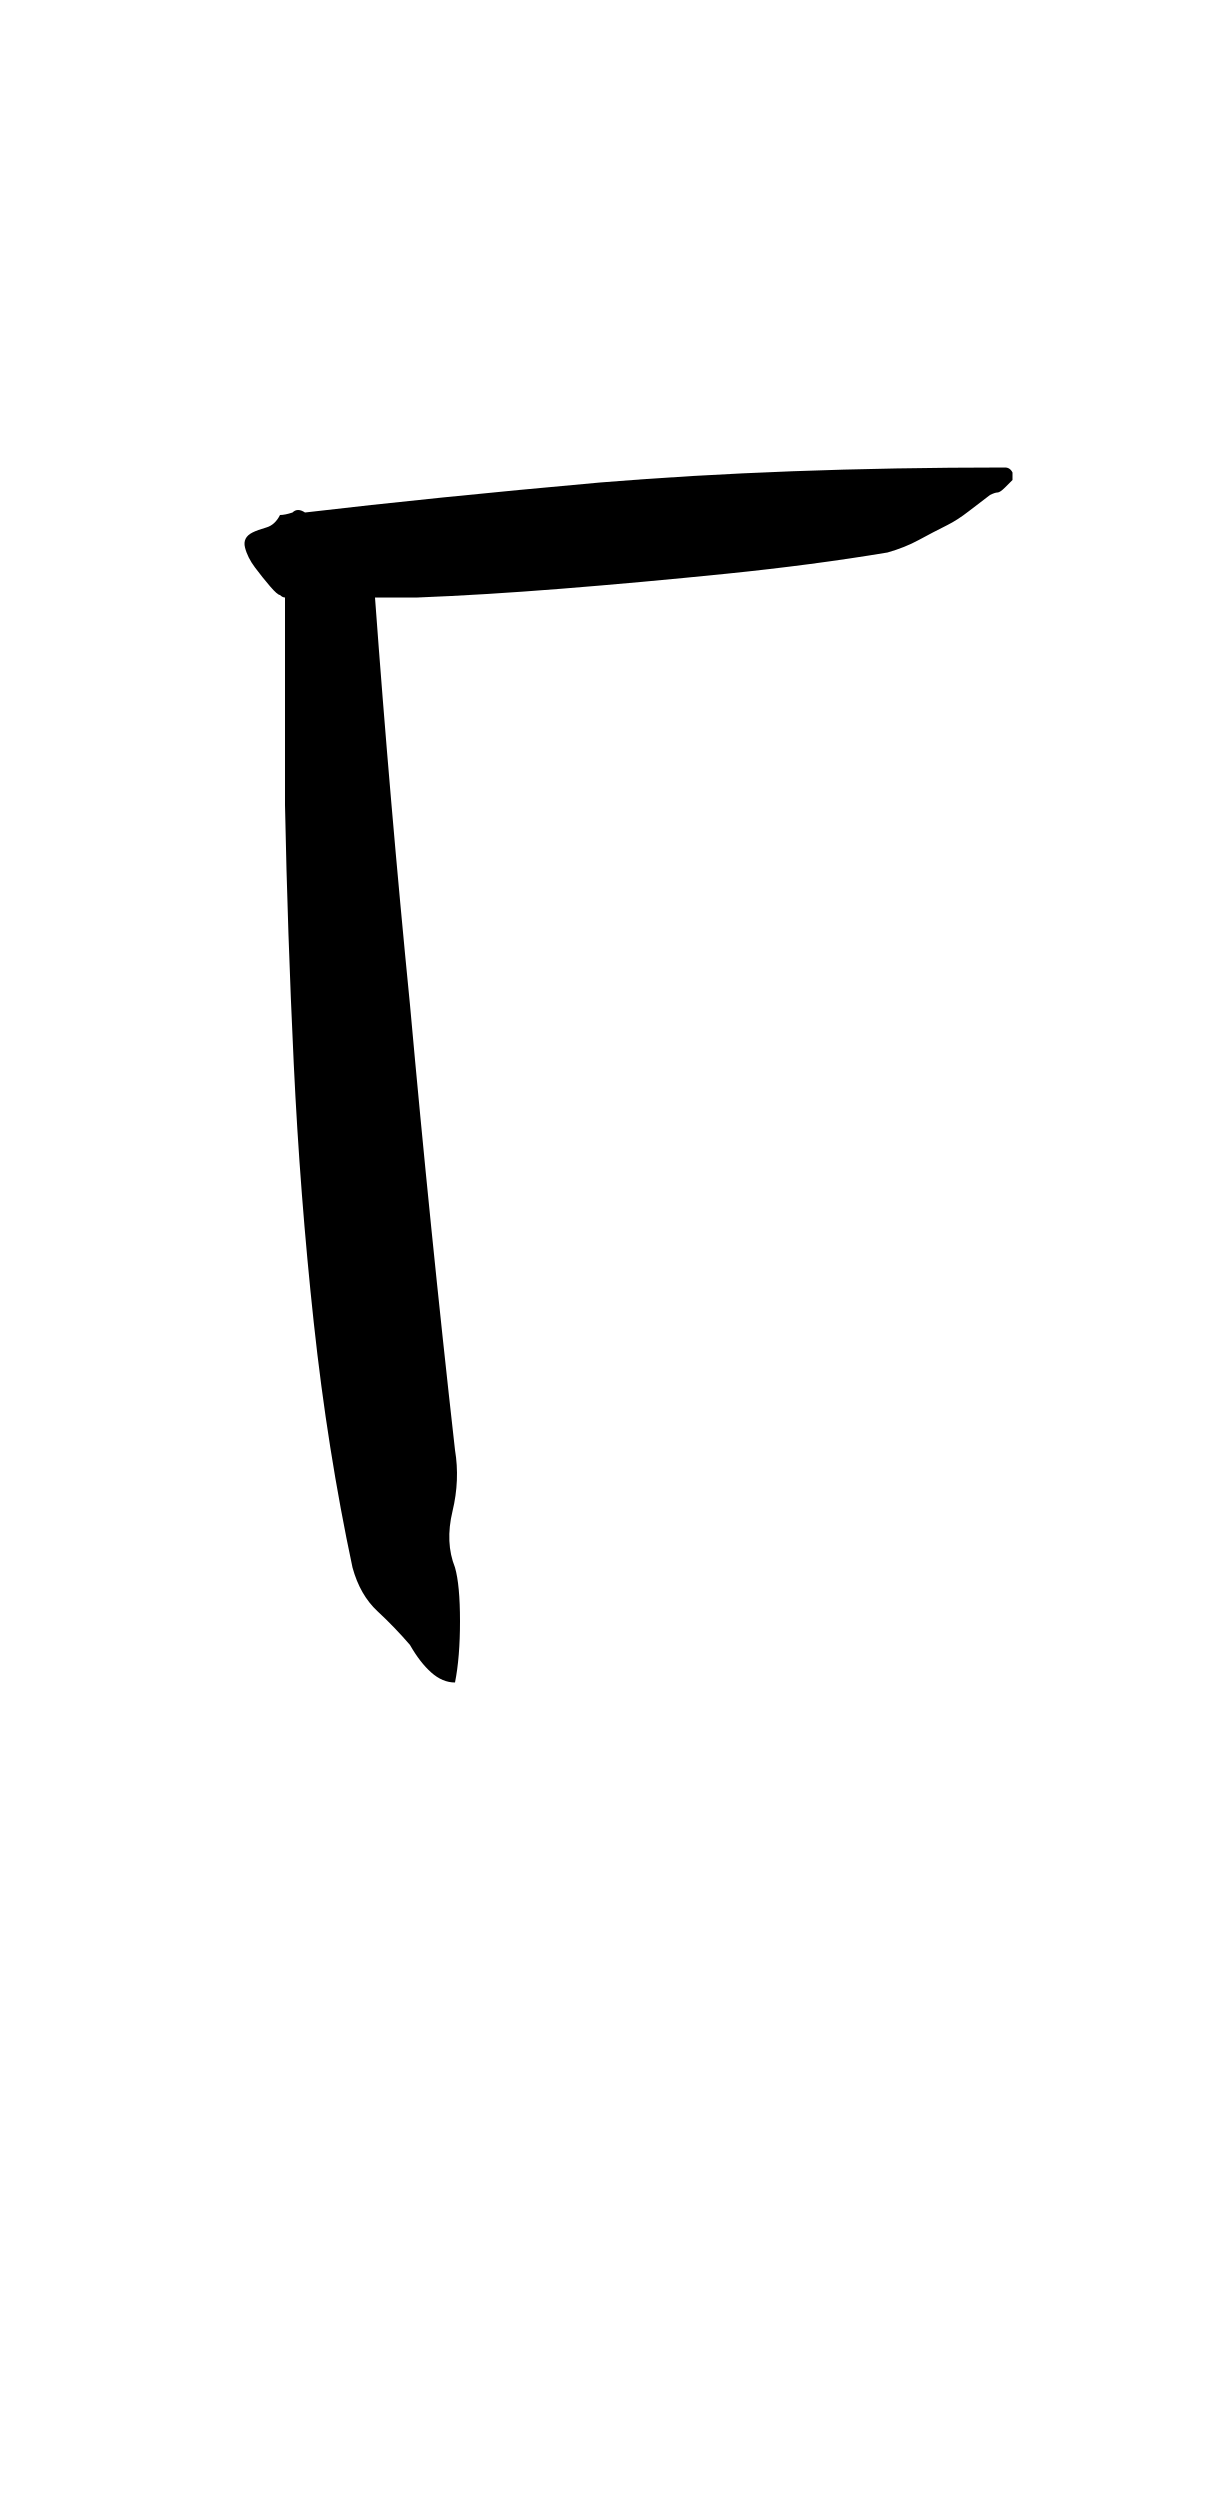
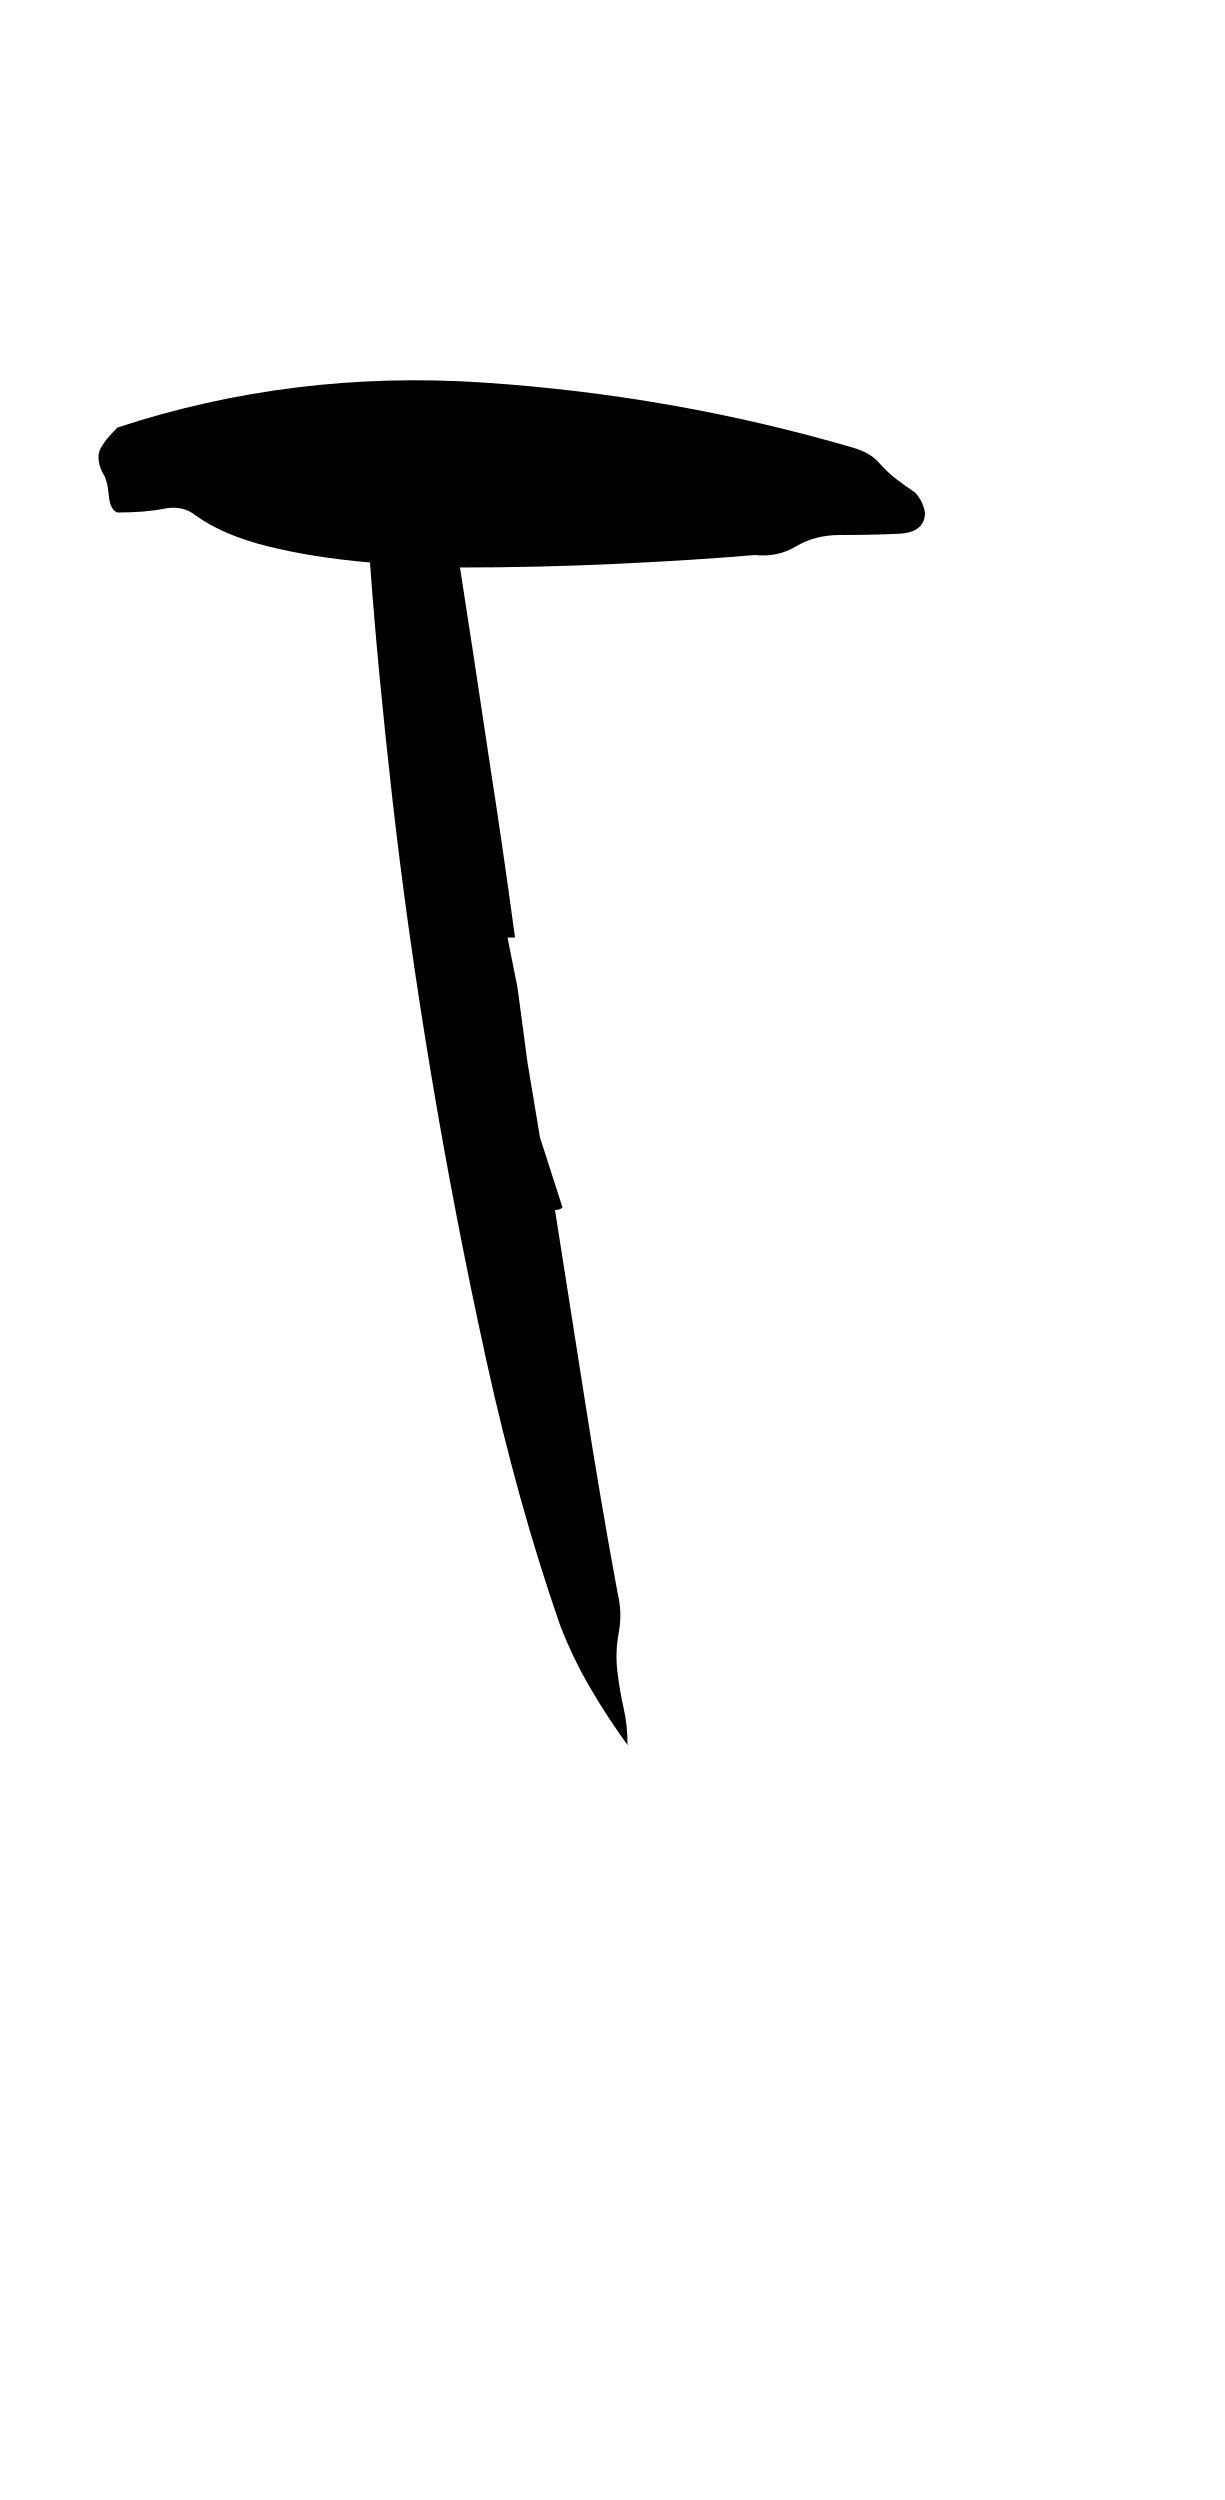
- <svg xmlns="http://www.w3.org/2000/svg" viewBox="-50 -650 487 1000">
+ <svg xmlns="http://www.w3.org/2000/svg" viewBox="-50 -650 490 1000">
  <g transform="scale(1,-1)">
-     <path d="M114 248Q122 159 132 70Q134 58 131.0 45.5Q128 33 132 23Q134 16 134.0 1.5Q134 -13 132 -23Q127 -23 122.5 -19.0Q118 -15 114 -8Q108 -1 101.0 5.5Q94 12 91 23Q81 70 75.5 121.0Q70 172 67.5 224.5Q65 277 64 328Q64 371 64 411Q63 411 62 412Q61 412 58.0 415.5Q55 419 52.0 423.0Q49 427 48.0 431.0Q47 435 51 437Q53 438 56.5 439.0Q60 440 62 444Q64 444 67 445Q67 445 67 445Q69 447 72 445Q72 445 72 445Q123 451 190 457Q263 463 352 463Q354 463 355 461Q355 460 355 458Q354 457 352 455Q350 453 349.0 453.0Q348 453 346 452Q342 449 337.5 445.5Q333 442 329 440Q323 437 317.5 434.0Q312 431 305 429Q275 424 240.5 420.5Q206 417 174.5 414.5Q143 412 117 411Q108 411 100 411Q106 329 114 248Z" />
+     <path d="M316 453Q319 450 320 445Q320 437 309.5 436.5Q299 436 286 436Q276 436 268.5 431.5Q261 427 252 428Q229 426 197.5 424.5Q166 423 134 423Q139 391 146 344Q151 312 156 275H153L157 255L161 225L166 195L175 167Q174 166 172 166Q178 128 184.0 89.5Q190 51 197 13Q199 5 197.5 -3.0Q196 -11 197.0 -19.0Q198 -27 199.5 -33.5Q201 -40 201 -48Q193 -37 186.0 -25.0Q179 -13 174 0Q157 49 144.5 106.0Q132 163 122.5 220.0Q113 277 107.0 330.0Q101 383 98 425Q75 427 57.0 431.5Q39 436 28 444Q23 448 15.5 446.5Q8 445 -3 445Q-6 446 -6.5 452.0Q-7 458 -9 461Q-11 465 -10.5 468.5Q-10 472 -3 479Q67 502 143.0 497.0Q219 492 291 471Q298 469 301.5 465.0Q305 461 309.0 458.0Q313 455 316 453Z" />
  </g>
</svg>
